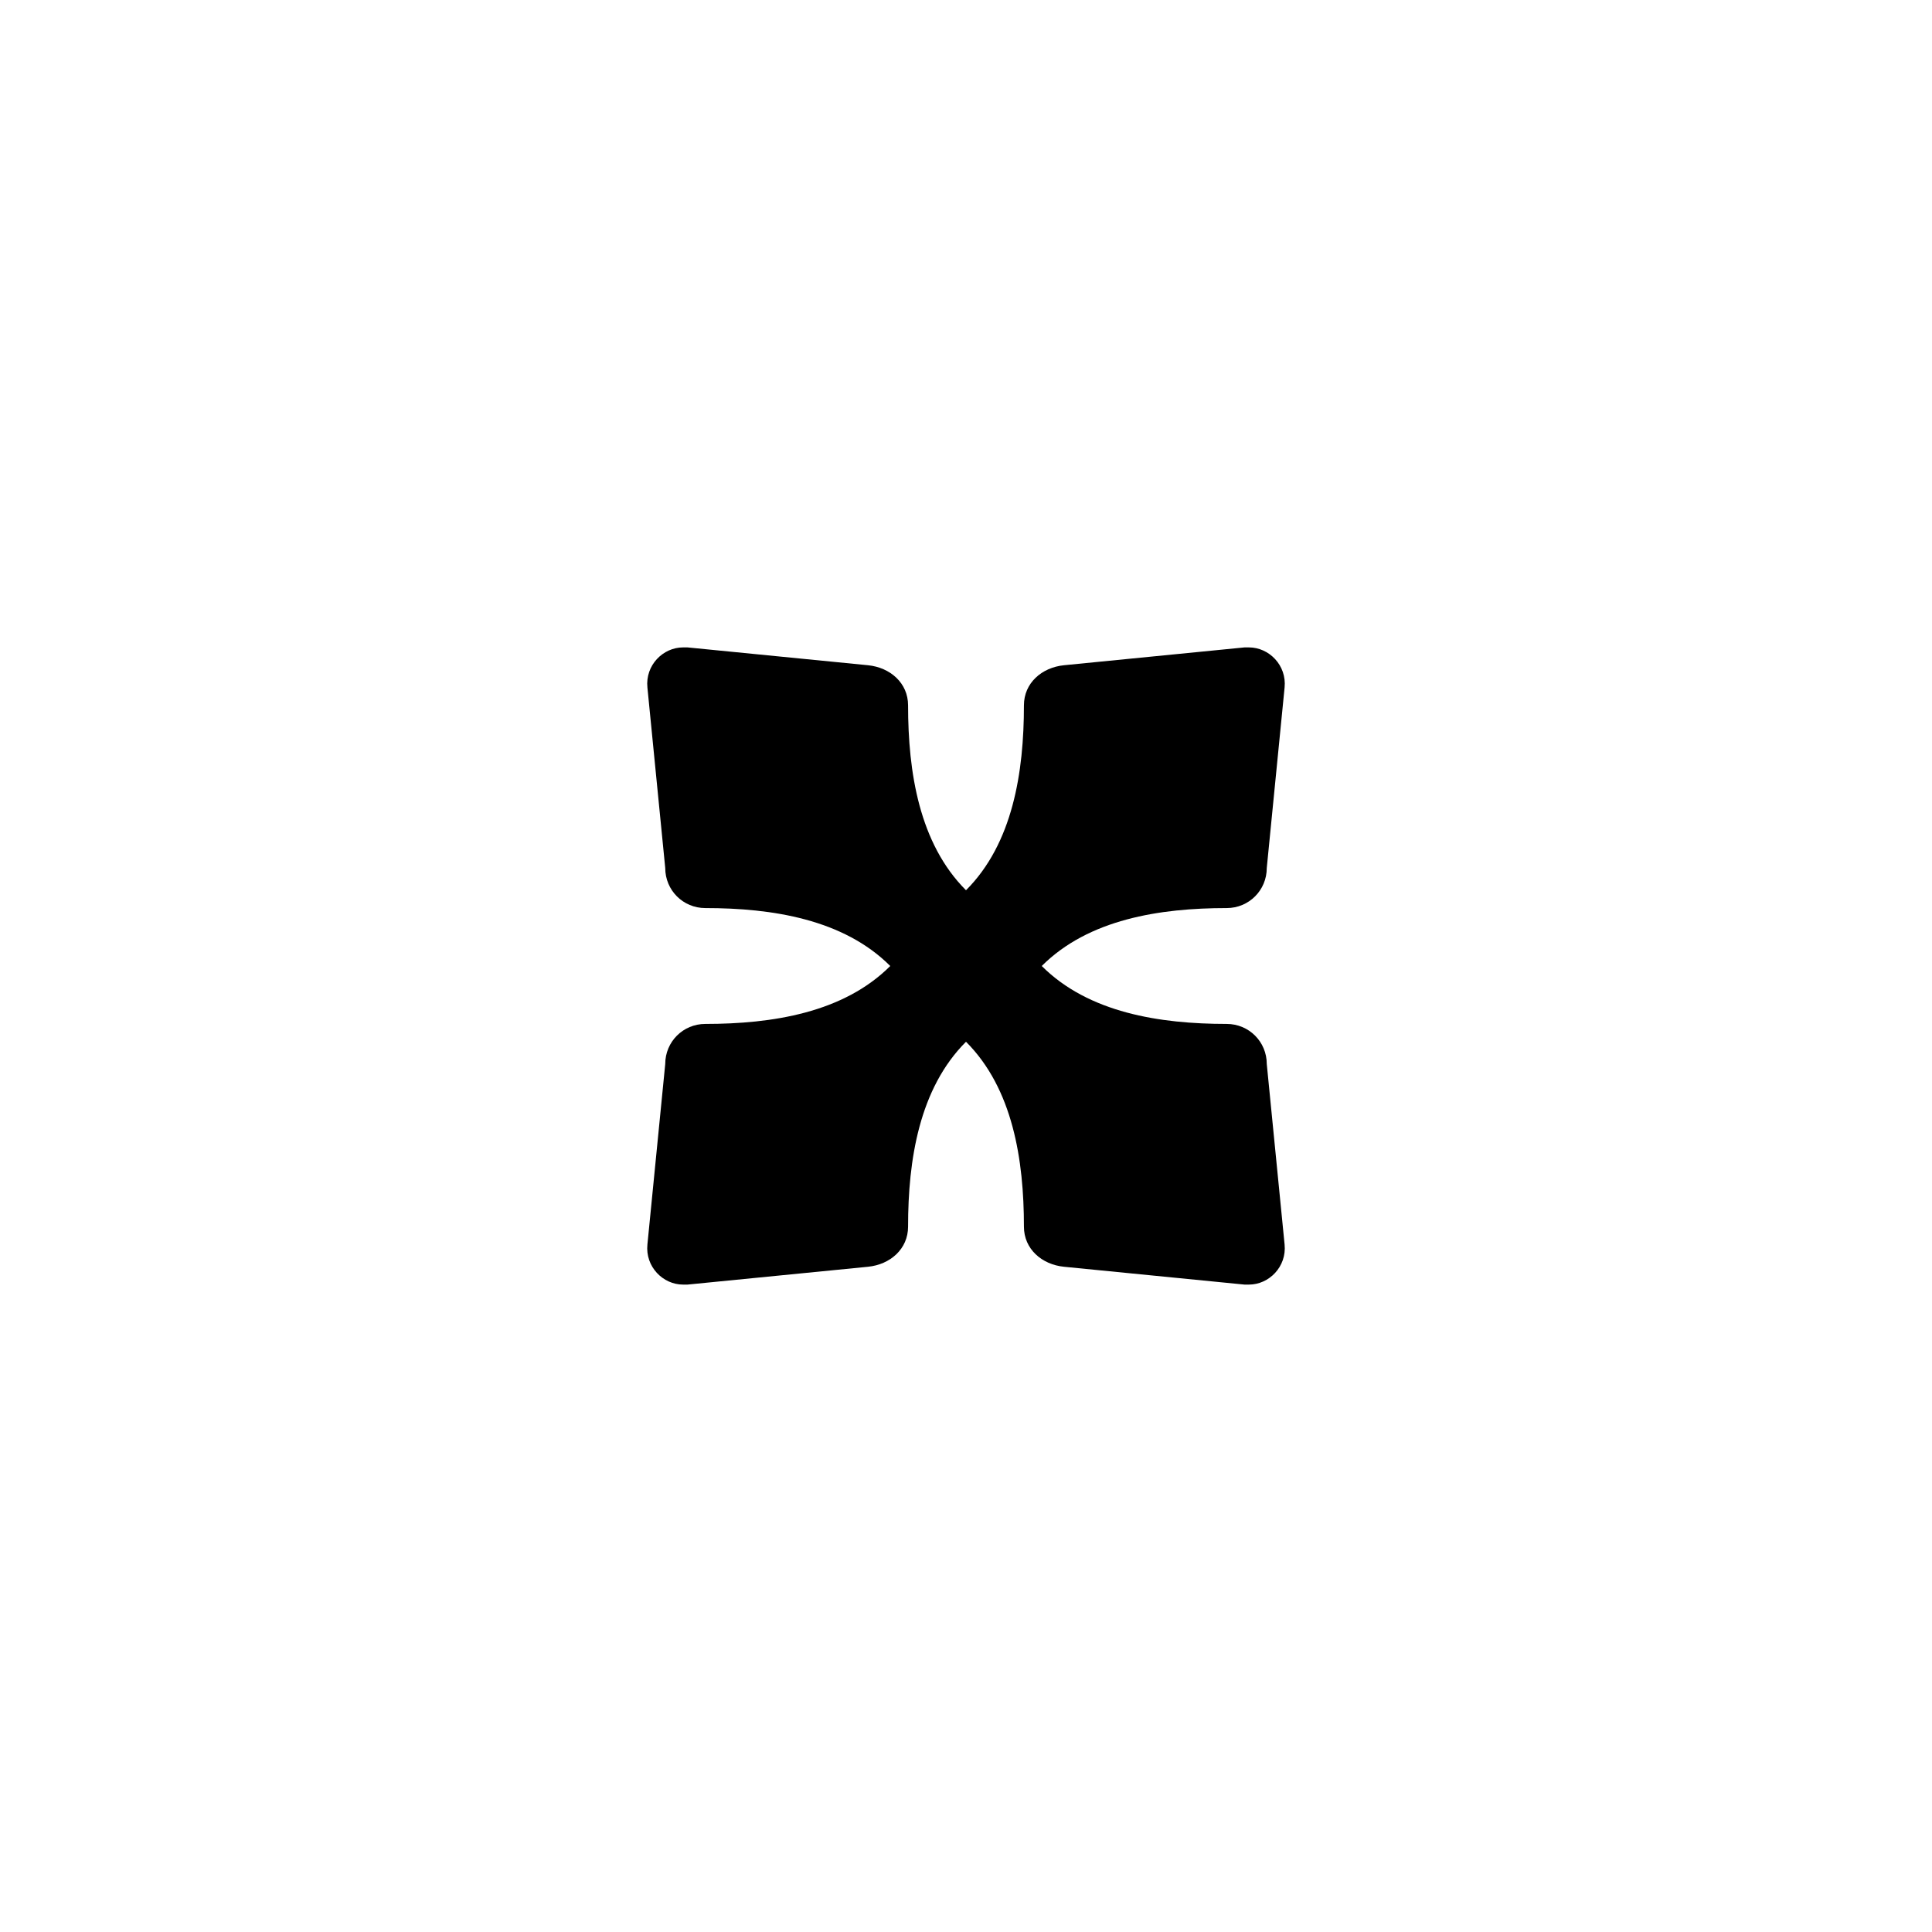
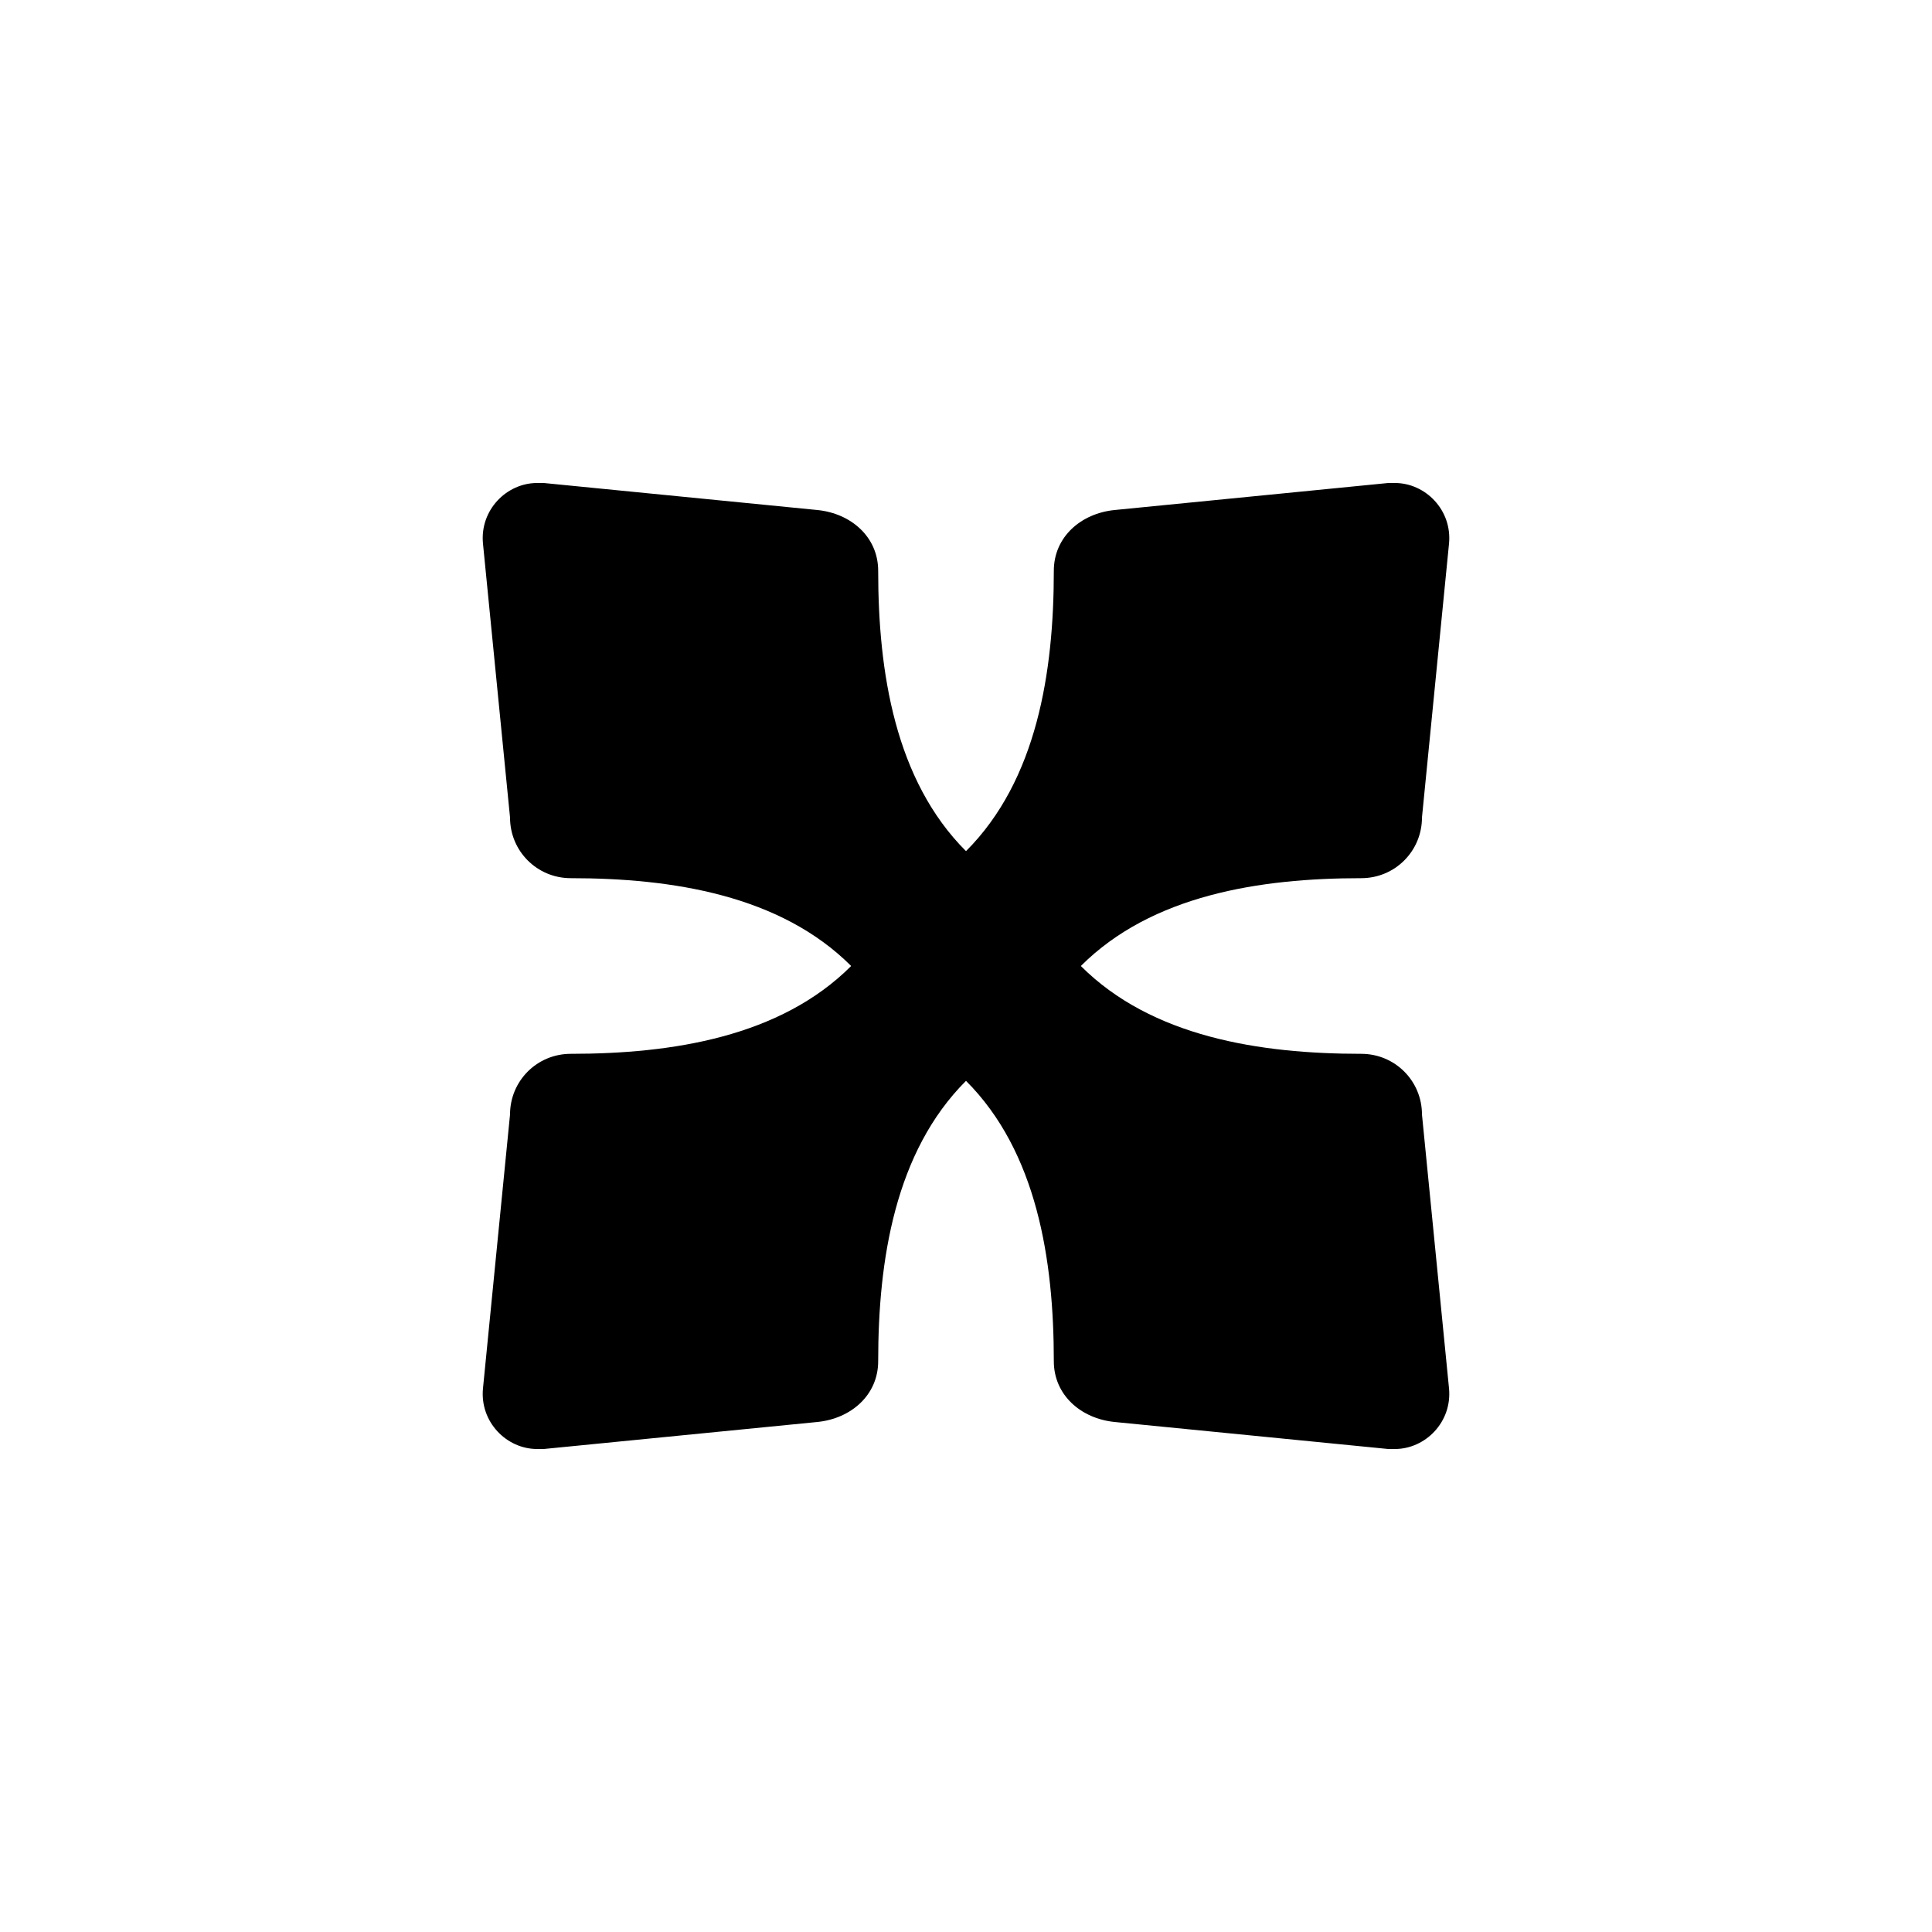
<svg xmlns="http://www.w3.org/2000/svg" version="1.1" width="1000" height="1000" id="svg2">
  <defs id="defs4" />
  <text xml:space="preserve" style="font-size:600px;font-style:normal;font-variant:normal;font-weight:normal;font-stretch:normal;line-height:125%;letter-spacing:0px;word-spacing:0px;fill:#000000;fill-opacity:1;stroke:none;font-family:Emmentaler;-inkscape-font-specification:Emmentaler" x="1030.295" y="-227.541" id="text5163">
    <tspan id="tspan5165" x="1030.295" y="-227.541" />
  </text>
  <text xml:space="preserve" style="font-size:600px;font-style:normal;font-variant:normal;font-weight:normal;font-stretch:normal;line-height:125%;letter-spacing:0px;word-spacing:0px;fill:#000000;fill-opacity:1;stroke:none;font-family:Emmentaler;-inkscape-font-specification:Emmentaler" x="1034.492" y="-718.557" id="text5167">
    <tspan id="tspan5169" x="1034.492" y="-718.557" />
  </text>
-   <g style="font-size:600px;font-style:normal;font-variant:normal;font-weight:normal;font-stretch:normal;line-height:125%;letter-spacing:0px;word-spacing:0px;fill:#000000;fill-opacity:1;stroke:none;font-family:Emmentaler;-inkscape-font-specification:Emmentaler" id="text5242" transform="matrix(1.153163,0,0,1.153163,-321.7103,68.88881)">
+   <g style="font-size:600px;font-style:normal;font-variant:normal;font-weight:normal;font-stretch:normal;line-height:125%;letter-spacing:0px;word-spacing:0px;fill:#000000;fill-opacity:1;stroke:none;font-family:Emmentaler;-inkscape-font-specification:Emmentaler" id="text5242" transform="matrix(1.748252,0,0,1.748252,-745.7534,-153.5859)">
    <path d="m 746.571,373.851 c 21,-21 53,-26 83,-26 10,0 18,-8 18,-18 l 8,-81 c 1,-10 -7,-18 -16,-18 l -2,0 -81,8 c -10,1 -18,8 -18,18 0,30 -5,62 -26,83 -21,-21 -26,-53 -26,-83 0,-10 -8,-17 -18,-18 l -81,-8 -2,0 c -9,0 -17,8 -16,18 l 8,81 c 0,10 8,18 18,18 30,0 62,5 83,26 -21,21 -53,26 -83,26 -10,0 -18,8 -18,18 l -8,81 c -1,10 7,18 16,18 l 2,0 81,-8 c 10,-1 18,-8 18,-18 0,-30 5,-62 26,-83 21,21 26,53 26,83 0,10 8,17 18,18 l 81,8 2,0 c 9,0 17,-8 16,-18 l -8,-81 c 0,-10 -8,-18 -18,-18 -30,0 -62,-5 -83,-26" style="font-size:1000px" id="path5247" />
  </g>
</svg>
